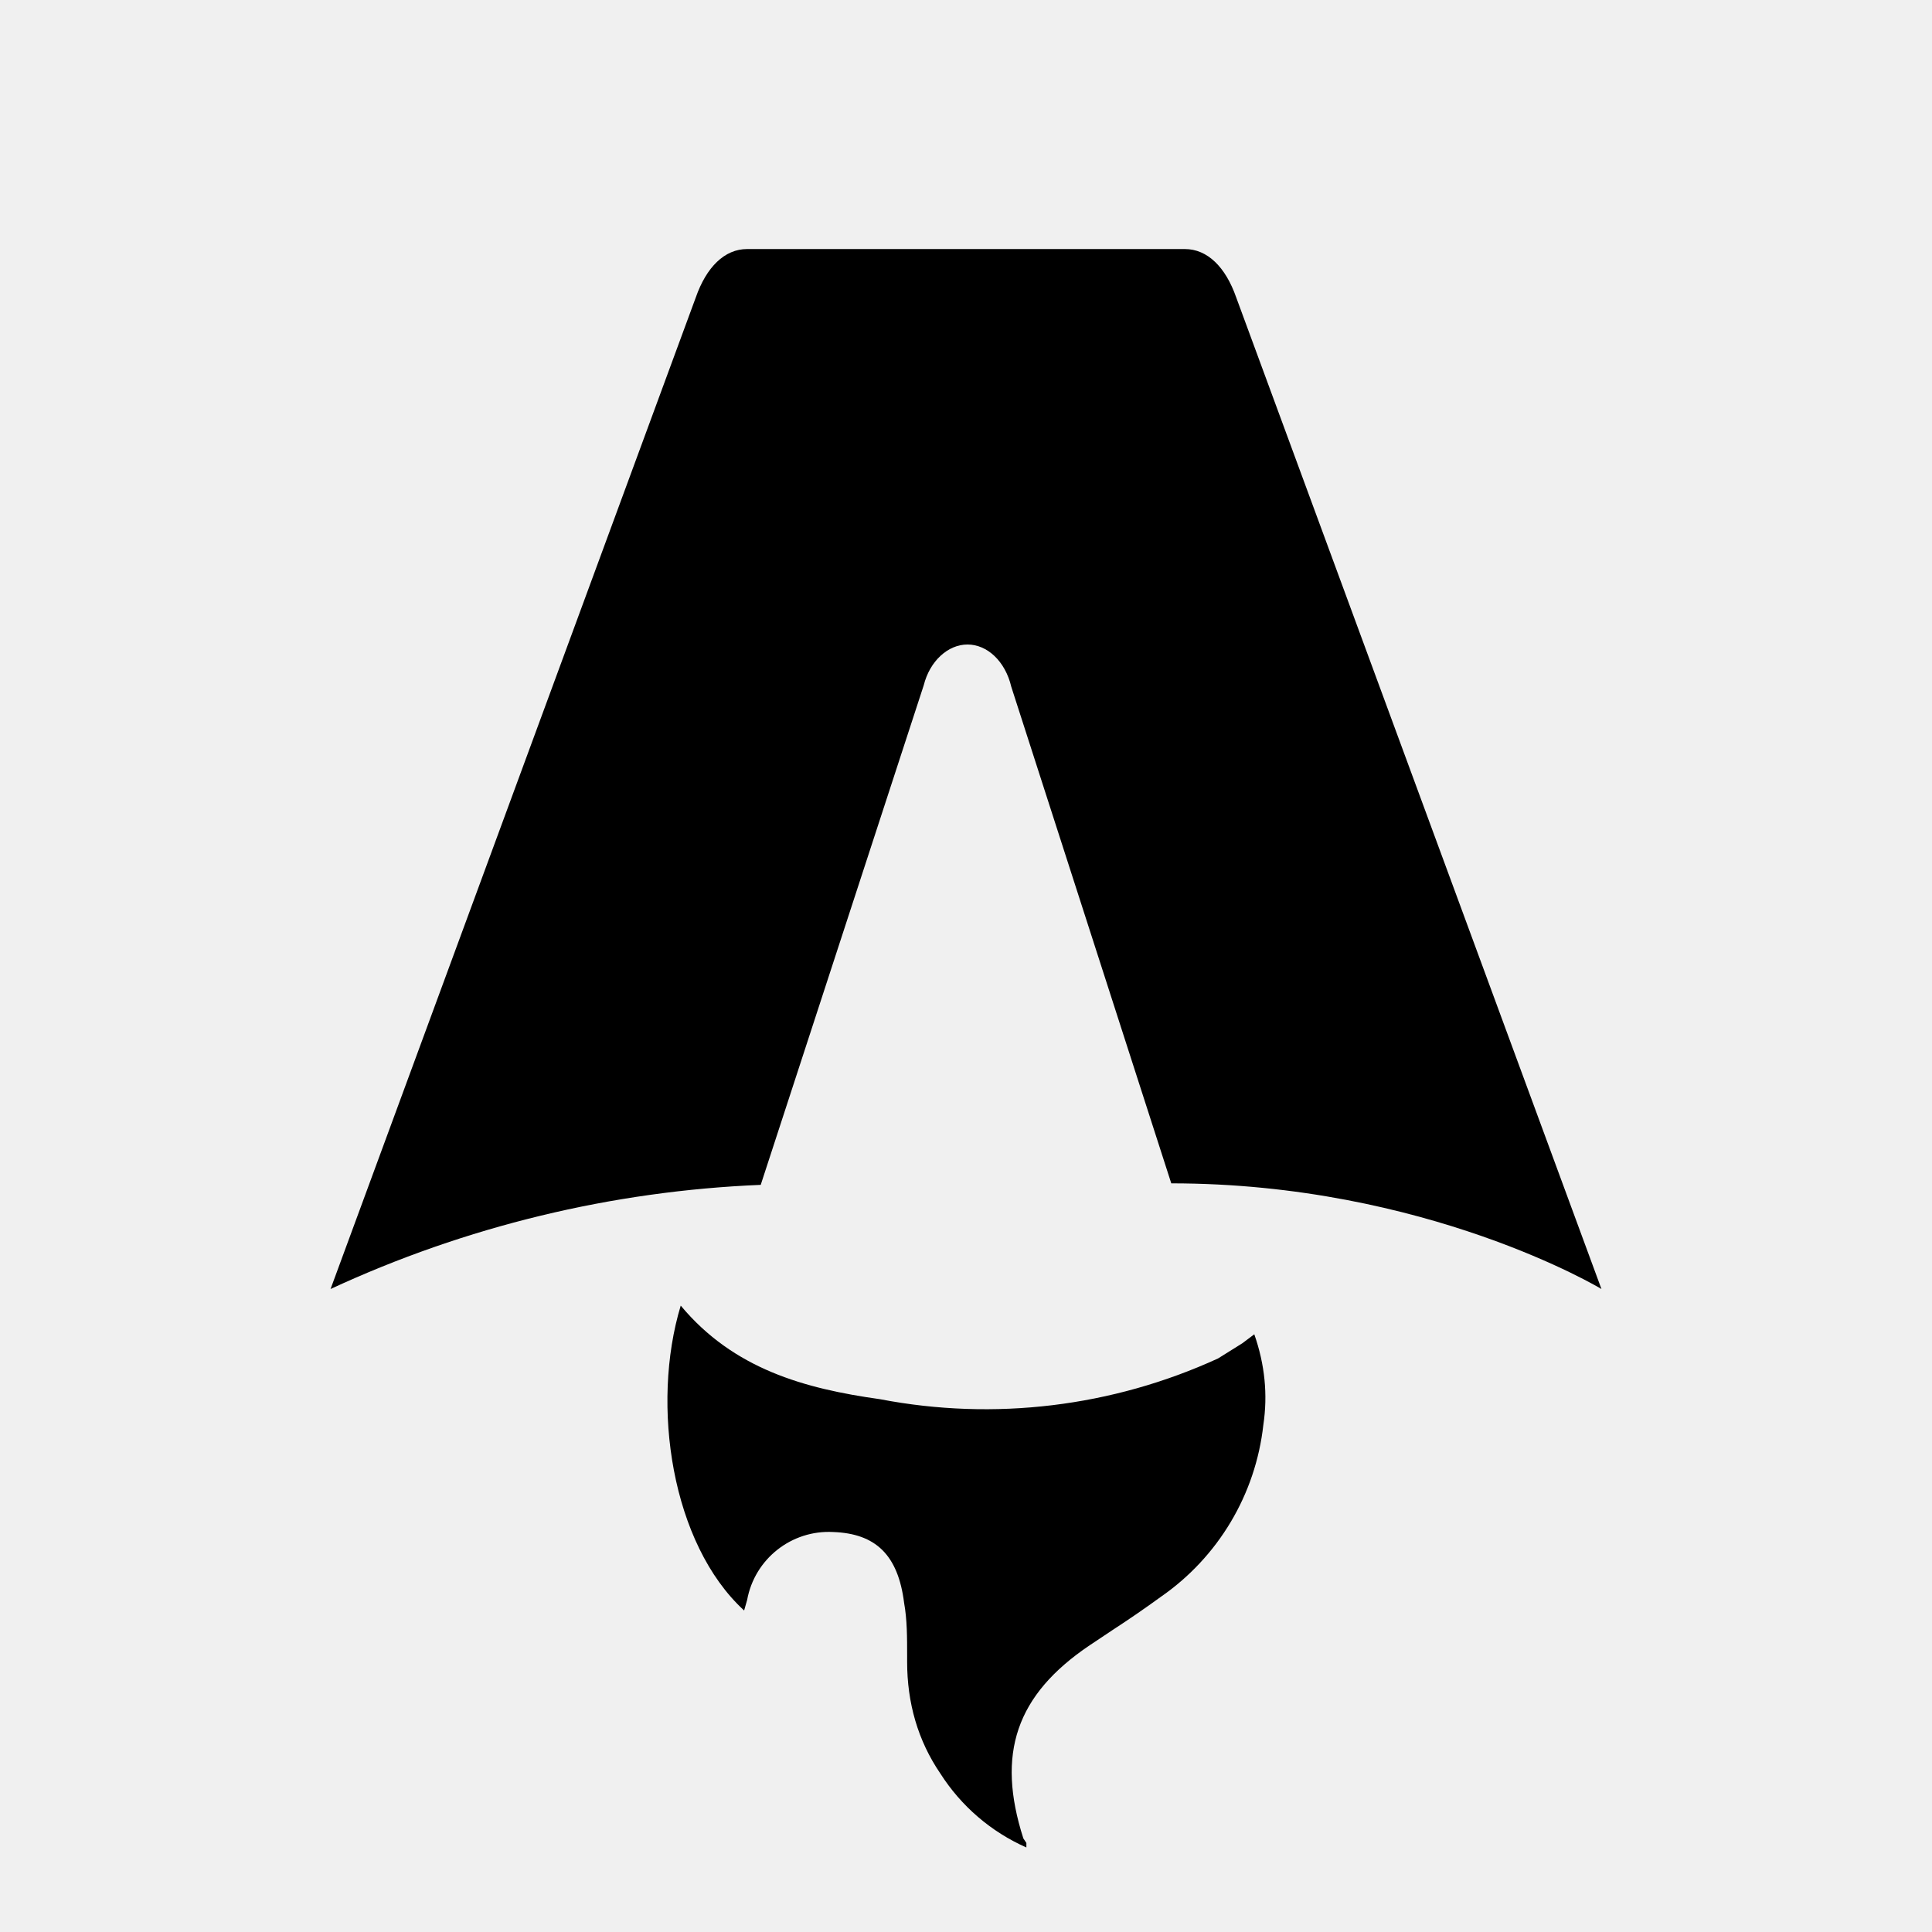
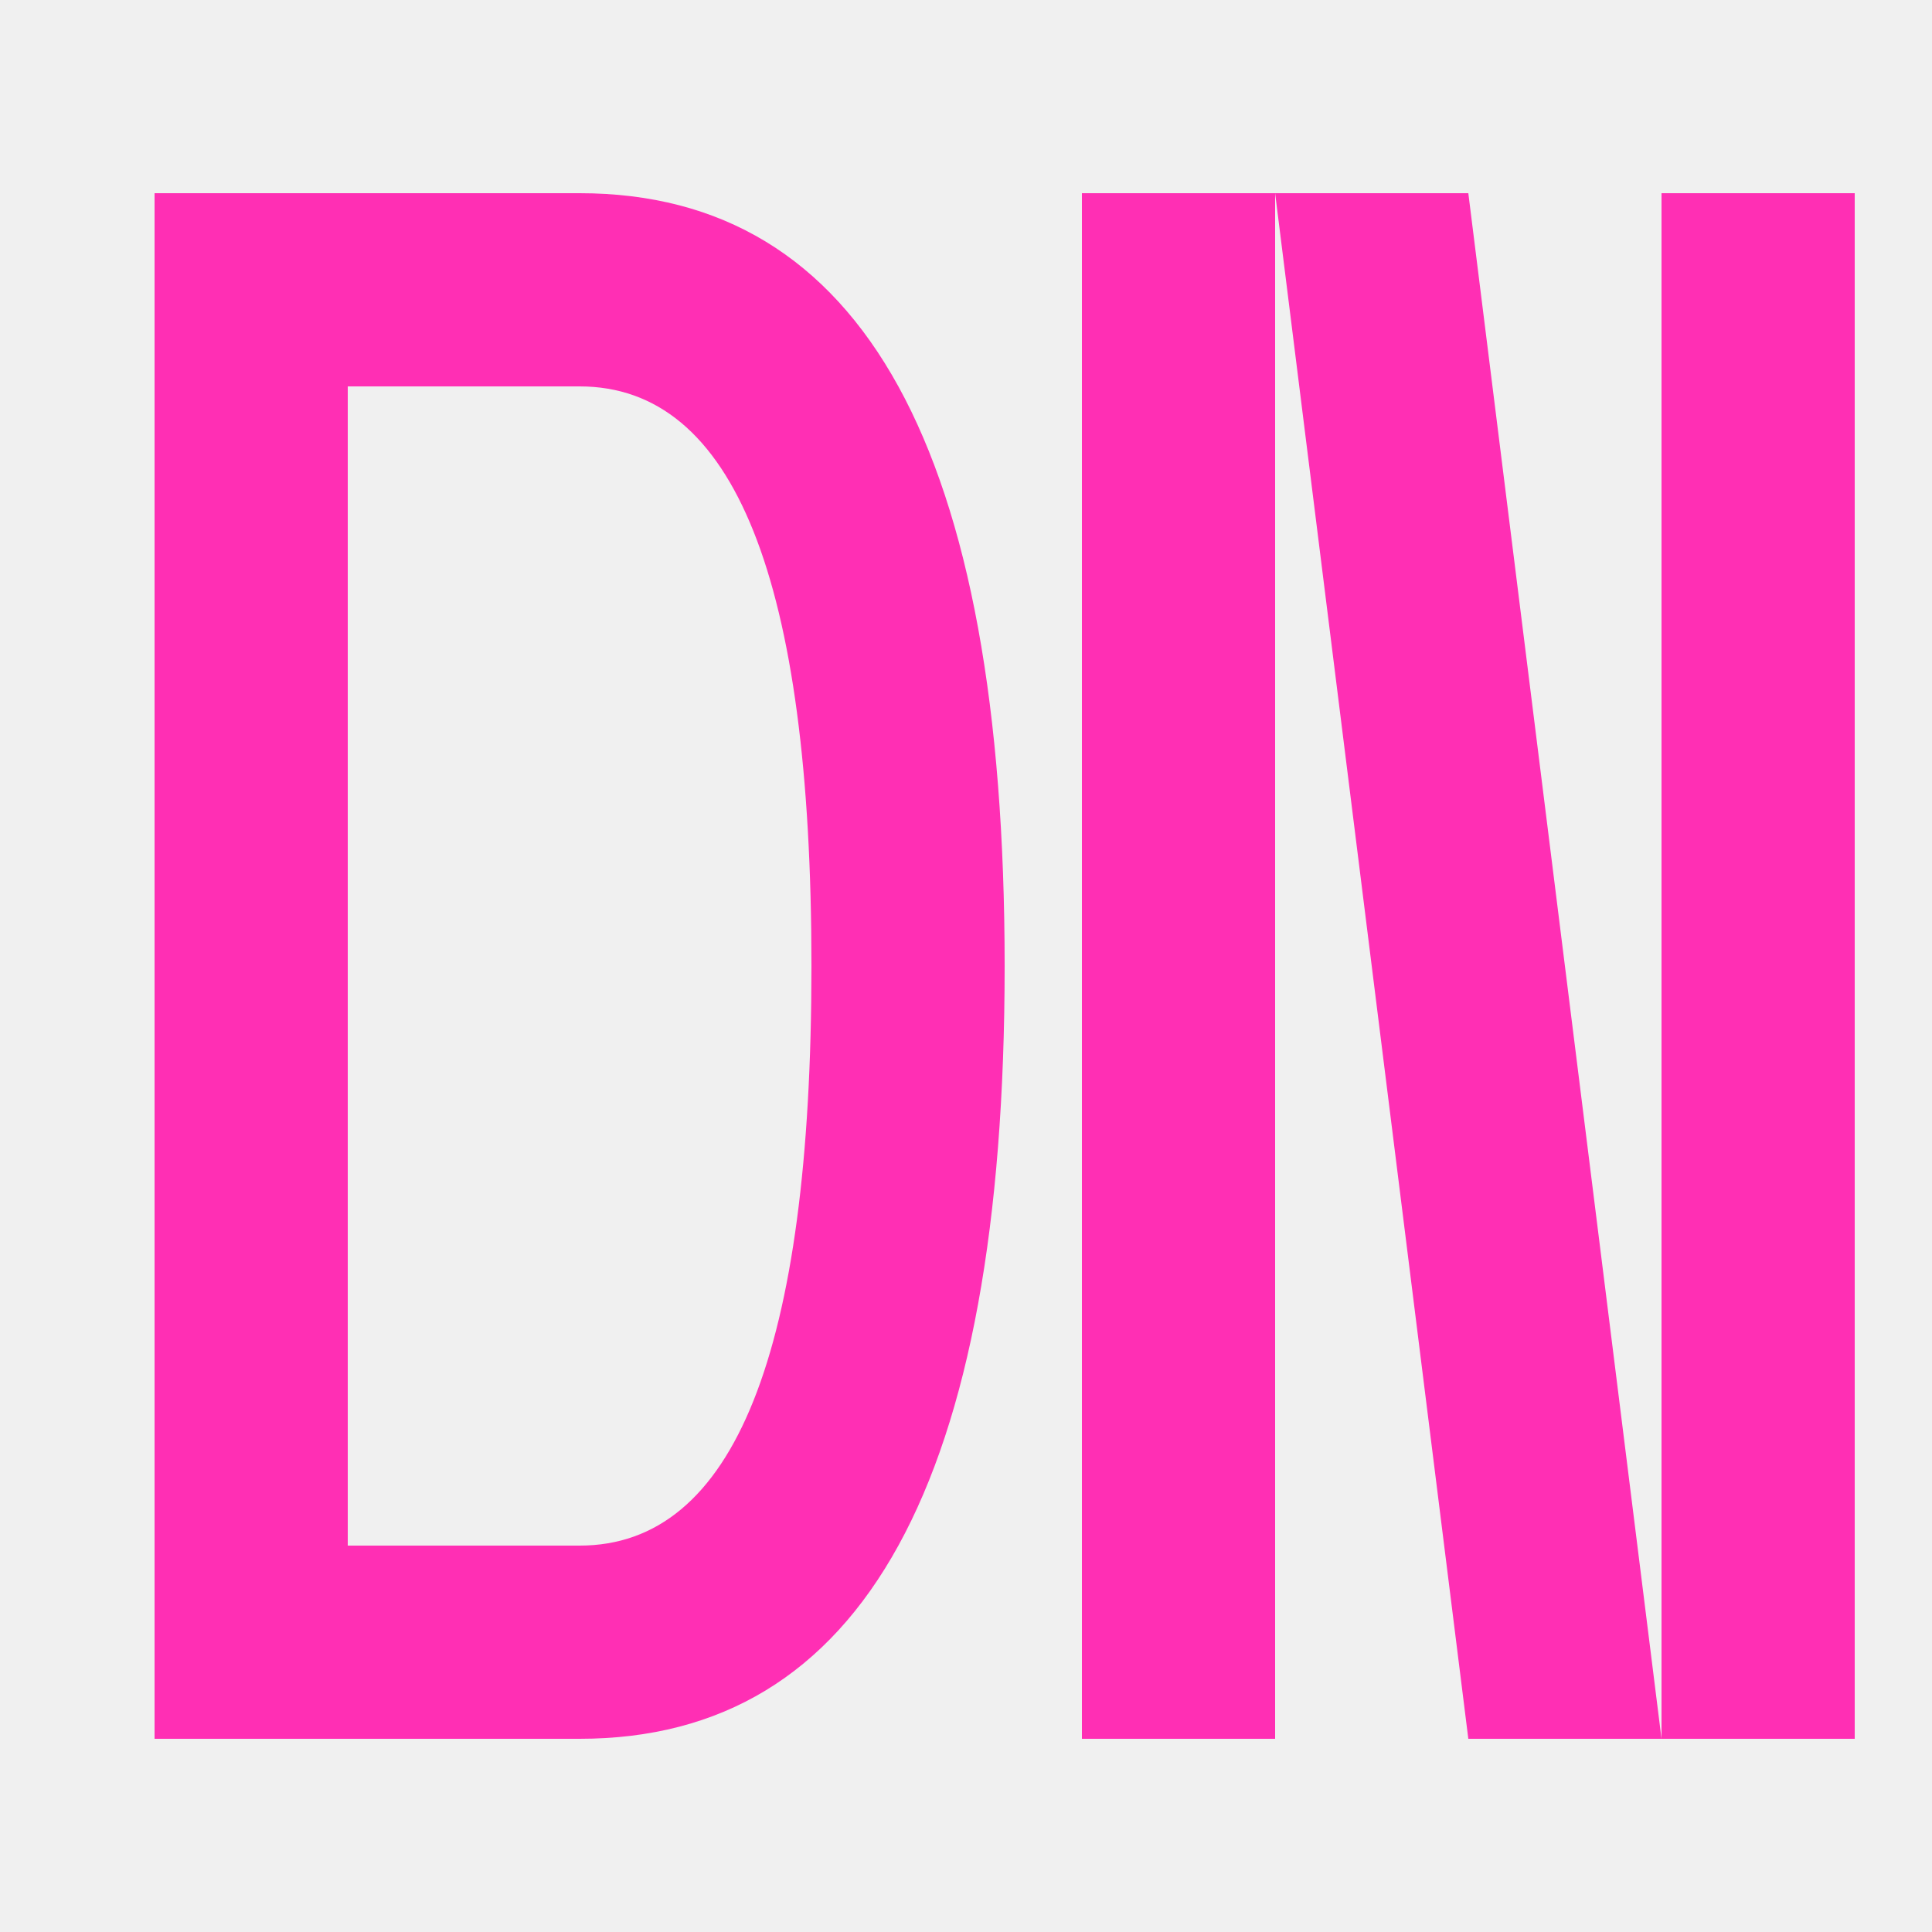
- <svg xmlns="http://www.w3.org/2000/svg" fill="none" viewBox="0 0 128 128">
-   <path d="M50.4 78.5a75.1 75.1 0 0 0-28.5 6.9l24.2-65.7c.7-2 1.9-3.2 3.4-3.2h29c1.5 0 2.7 1.2 3.4 3.2l24.2 65.7s-11.6-7-28.5-7L67 45.5c-.4-1.7-1.6-2.8-2.9-2.8-1.3 0-2.5 1.1-2.9 2.7L50.4 78.5Zm-1.1 28.2Zm-4.2-20.2c-2 6.6-.6 15.8 4.2 20.2a17.5 17.5 0 0 1 .2-.7 5.5 5.5 0 0 1 5.7-4.5c2.8.1 4.3 1.5 4.7 4.7.2 1.1.2 2.3.2 3.5v.4c0 2.7.7 5.2 2.2 7.4a13 13 0 0 0 5.7 4.9v-.3l-.2-.3c-1.8-5.6-.5-9.5 4.4-12.8l1.5-1a73 73 0 0 0 3.2-2.2 16 16 0 0 0 6.8-11.4c.3-2 .1-4-.6-6l-.8.6-1.6 1a37 37 0 0 1-22.4 2.7c-5-.7-9.7-2-13.2-6.2Z" />
-   <style>
-         path { fill: #000; }
-         @media (prefers-color-scheme: dark) {
-             path { fill: #FFF; }
-         }
-     </style>
+ <svg xmlns="http://www.w3.org/2000/svg" width="100" height="100" viewBox="0 0 100 100">
+   <g fill="#ff2fb4" fill-rule="evenodd">
+     <path d="       M 8 10       L 30 10       Q 52 10 52 50       Q 52 90 30 90       L 8 90       Z        M 18 20       L 30 20       Q 42 20 42 50       Q 42 80 30 80       L 18 80       Z     " />
+     <rect x="56" y="10" width="10" height="80" />
+     <rect x="86" y="10" width="10" height="80" />
+     <path d="M 66 10 L 76 10 L 86 90 L 76 90 Z" />
+   </g>
</svg>
